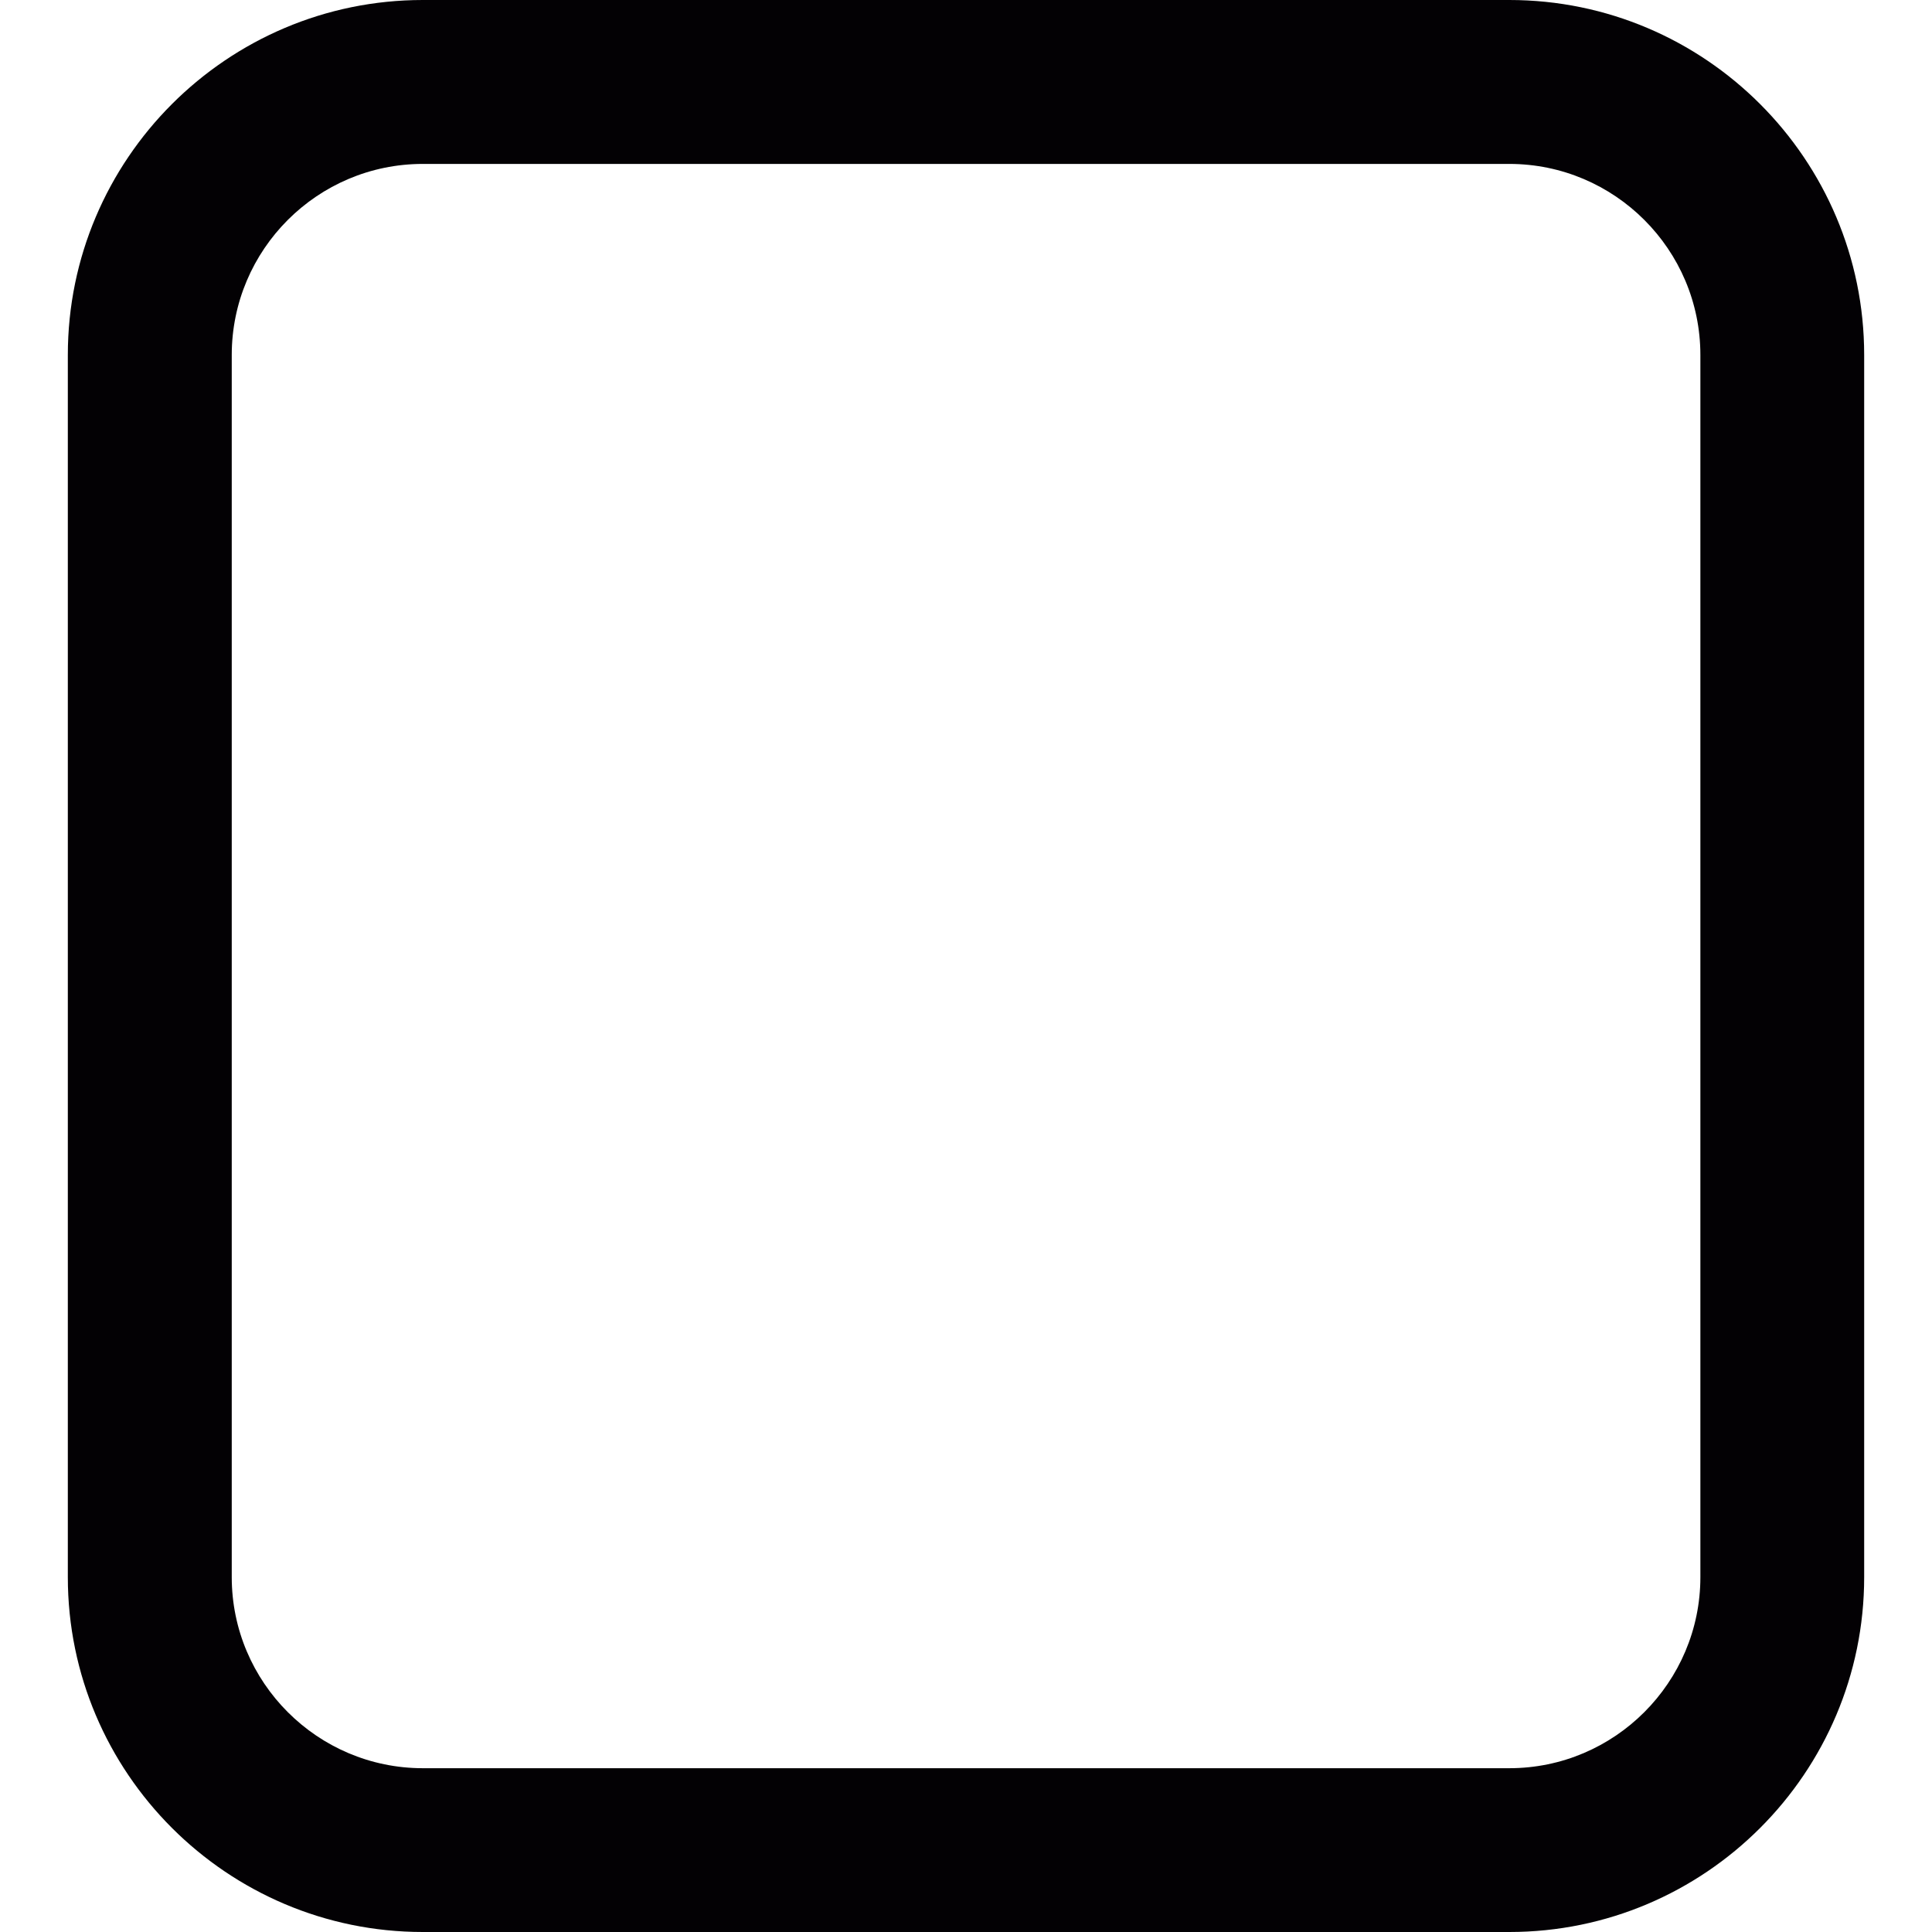
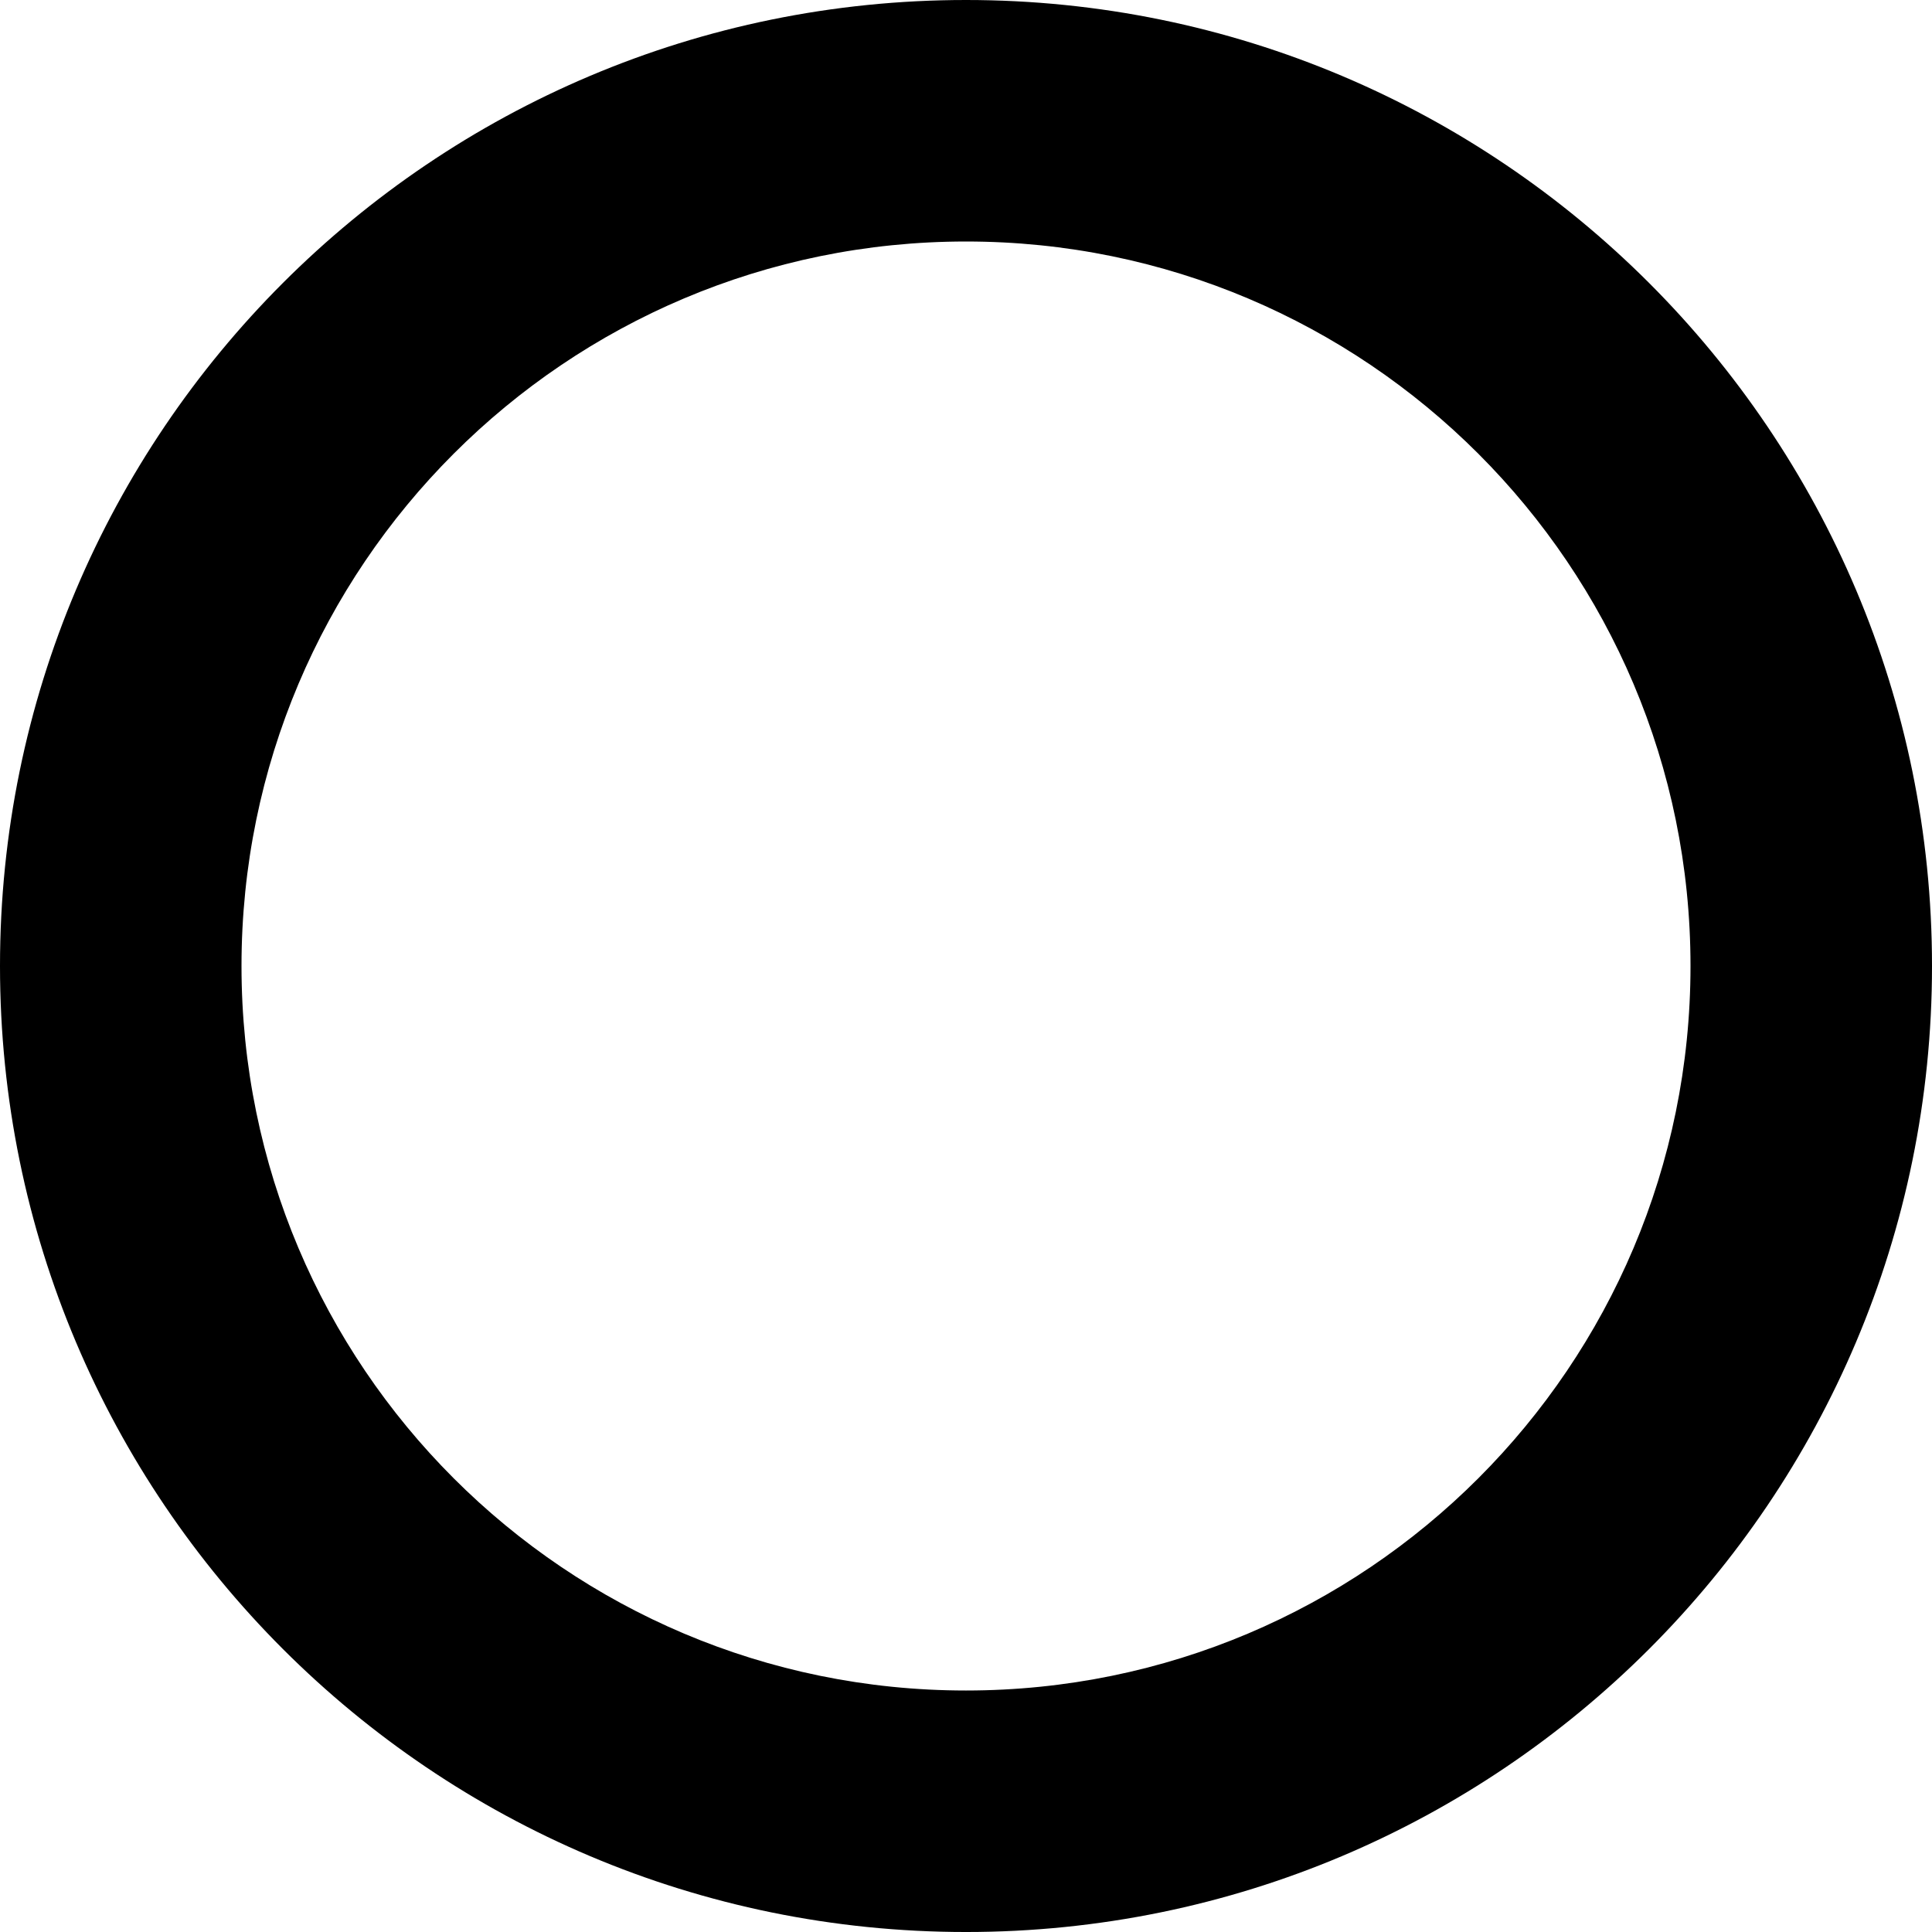
- <svg xmlns="http://www.w3.org/2000/svg" version="1.1" id="Capa_1" x="0px" y="0px" viewBox="0 0 15.381 15.381" style="enable-background:new 0 0 15.381 15.381;" xml:space="preserve">
+ <svg xmlns="http://www.w3.org/2000/svg" version="1.1" id="Capa_1" x="0px" y="0px" viewBox="0 0 341.333 341.333" style="enable-background:new 0 0 341.333 341.333;" xml:space="preserve">
  <g>
    <g>
-       <path style="fill:#030104;" d="M12.016,15.381h-8.65c-1.558,0-2.826-1.268-2.826-2.825v-9.73C0.54,1.268,1.808,0,3.366,0h8.65    c1.558,0,2.825,1.268,2.825,2.826v9.73C14.841,14.114,13.574,15.381,12.016,15.381z M3.366,1.305    c-0.839,0-1.521,0.683-1.521,1.521v9.73c0,0.838,0.683,1.521,1.521,1.521h8.65c0.839,0,1.521-0.684,1.521-1.521v-9.73    c0-0.839-0.683-1.521-1.521-1.521C12.016,1.305,3.366,1.305,3.366,1.305z" />
+       <path d="M170.667,0C76.41,0,0,76.41,0,170.667s76.41,170.667,170.667,170.667s170.667-76.41,170.667-170.667S264.923,0,170.667,0z     M170.667,298.667c-70.692,0-128-57.308-128-128s57.308-128,128-128s128,57.308,128,128S241.359,298.667,170.667,298.667z" />
    </g>
  </g>
  <g>
</g>
  <g>
</g>
  <g>
</g>
  <g>
</g>
  <g>
</g>
  <g>
</g>
  <g>
</g>
  <g>
</g>
  <g>
</g>
  <g>
</g>
  <g>
</g>
  <g>
</g>
  <g>
</g>
  <g>
</g>
  <g>
</g>
</svg>
